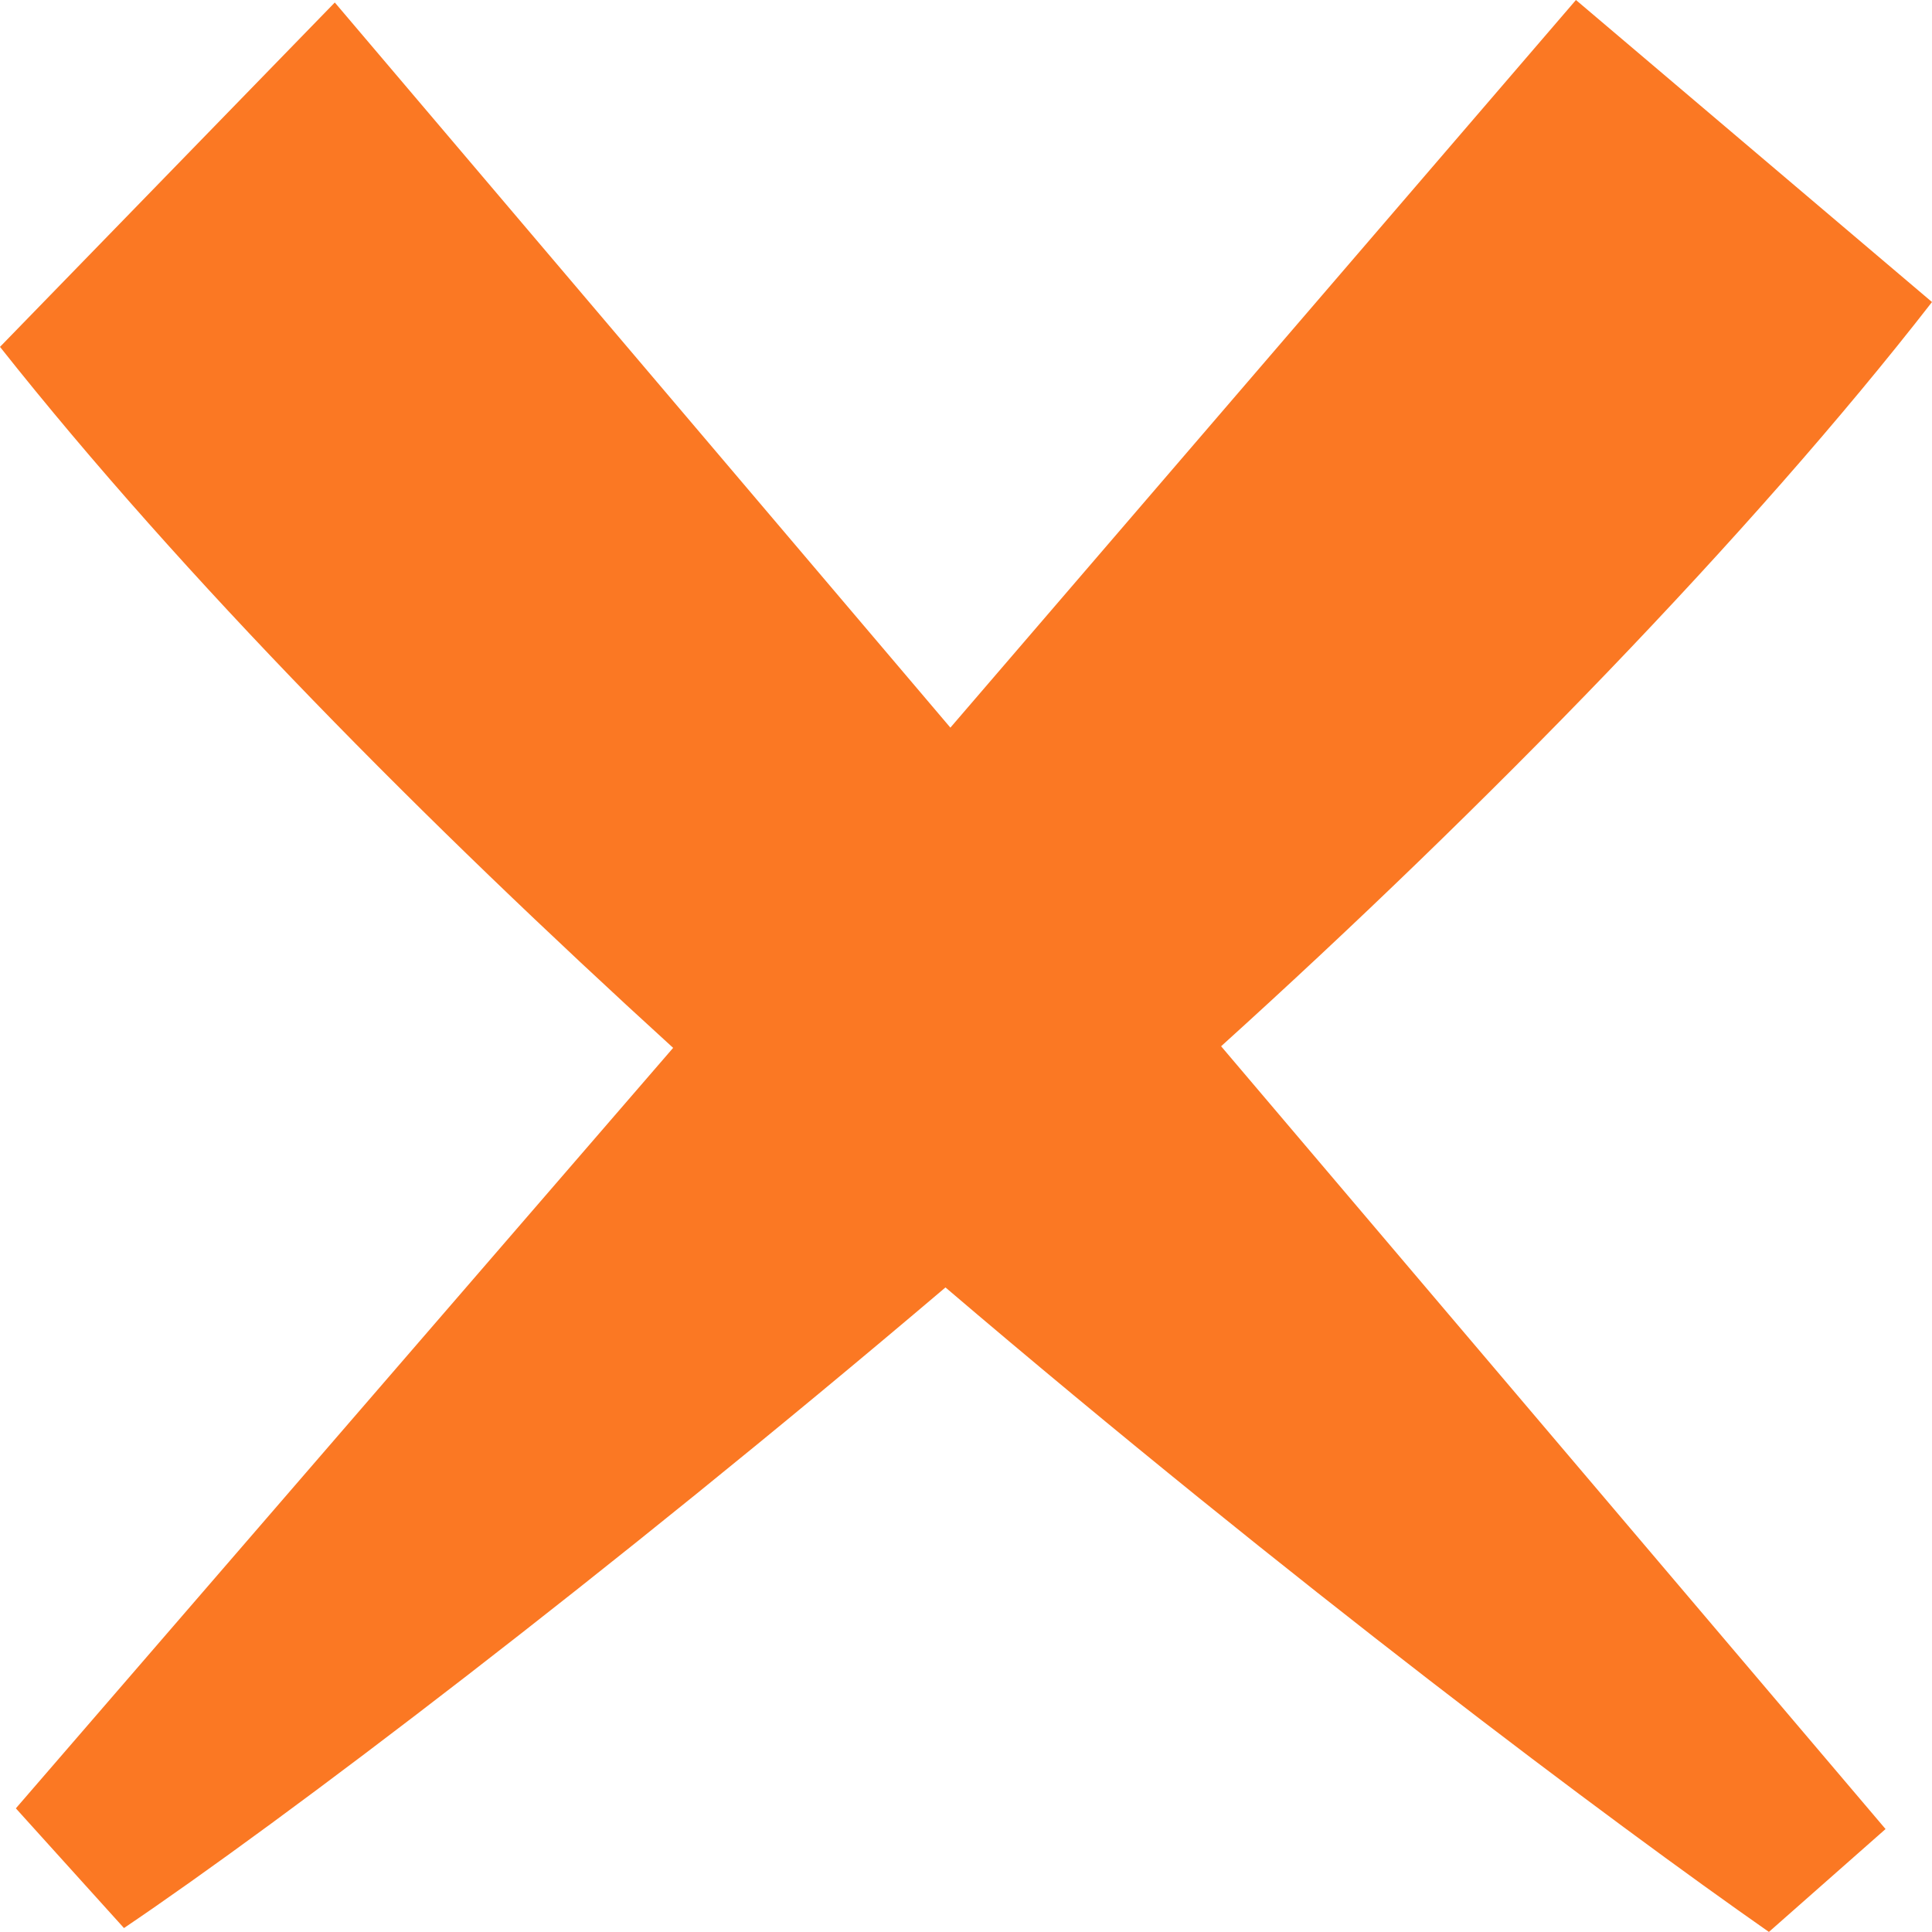
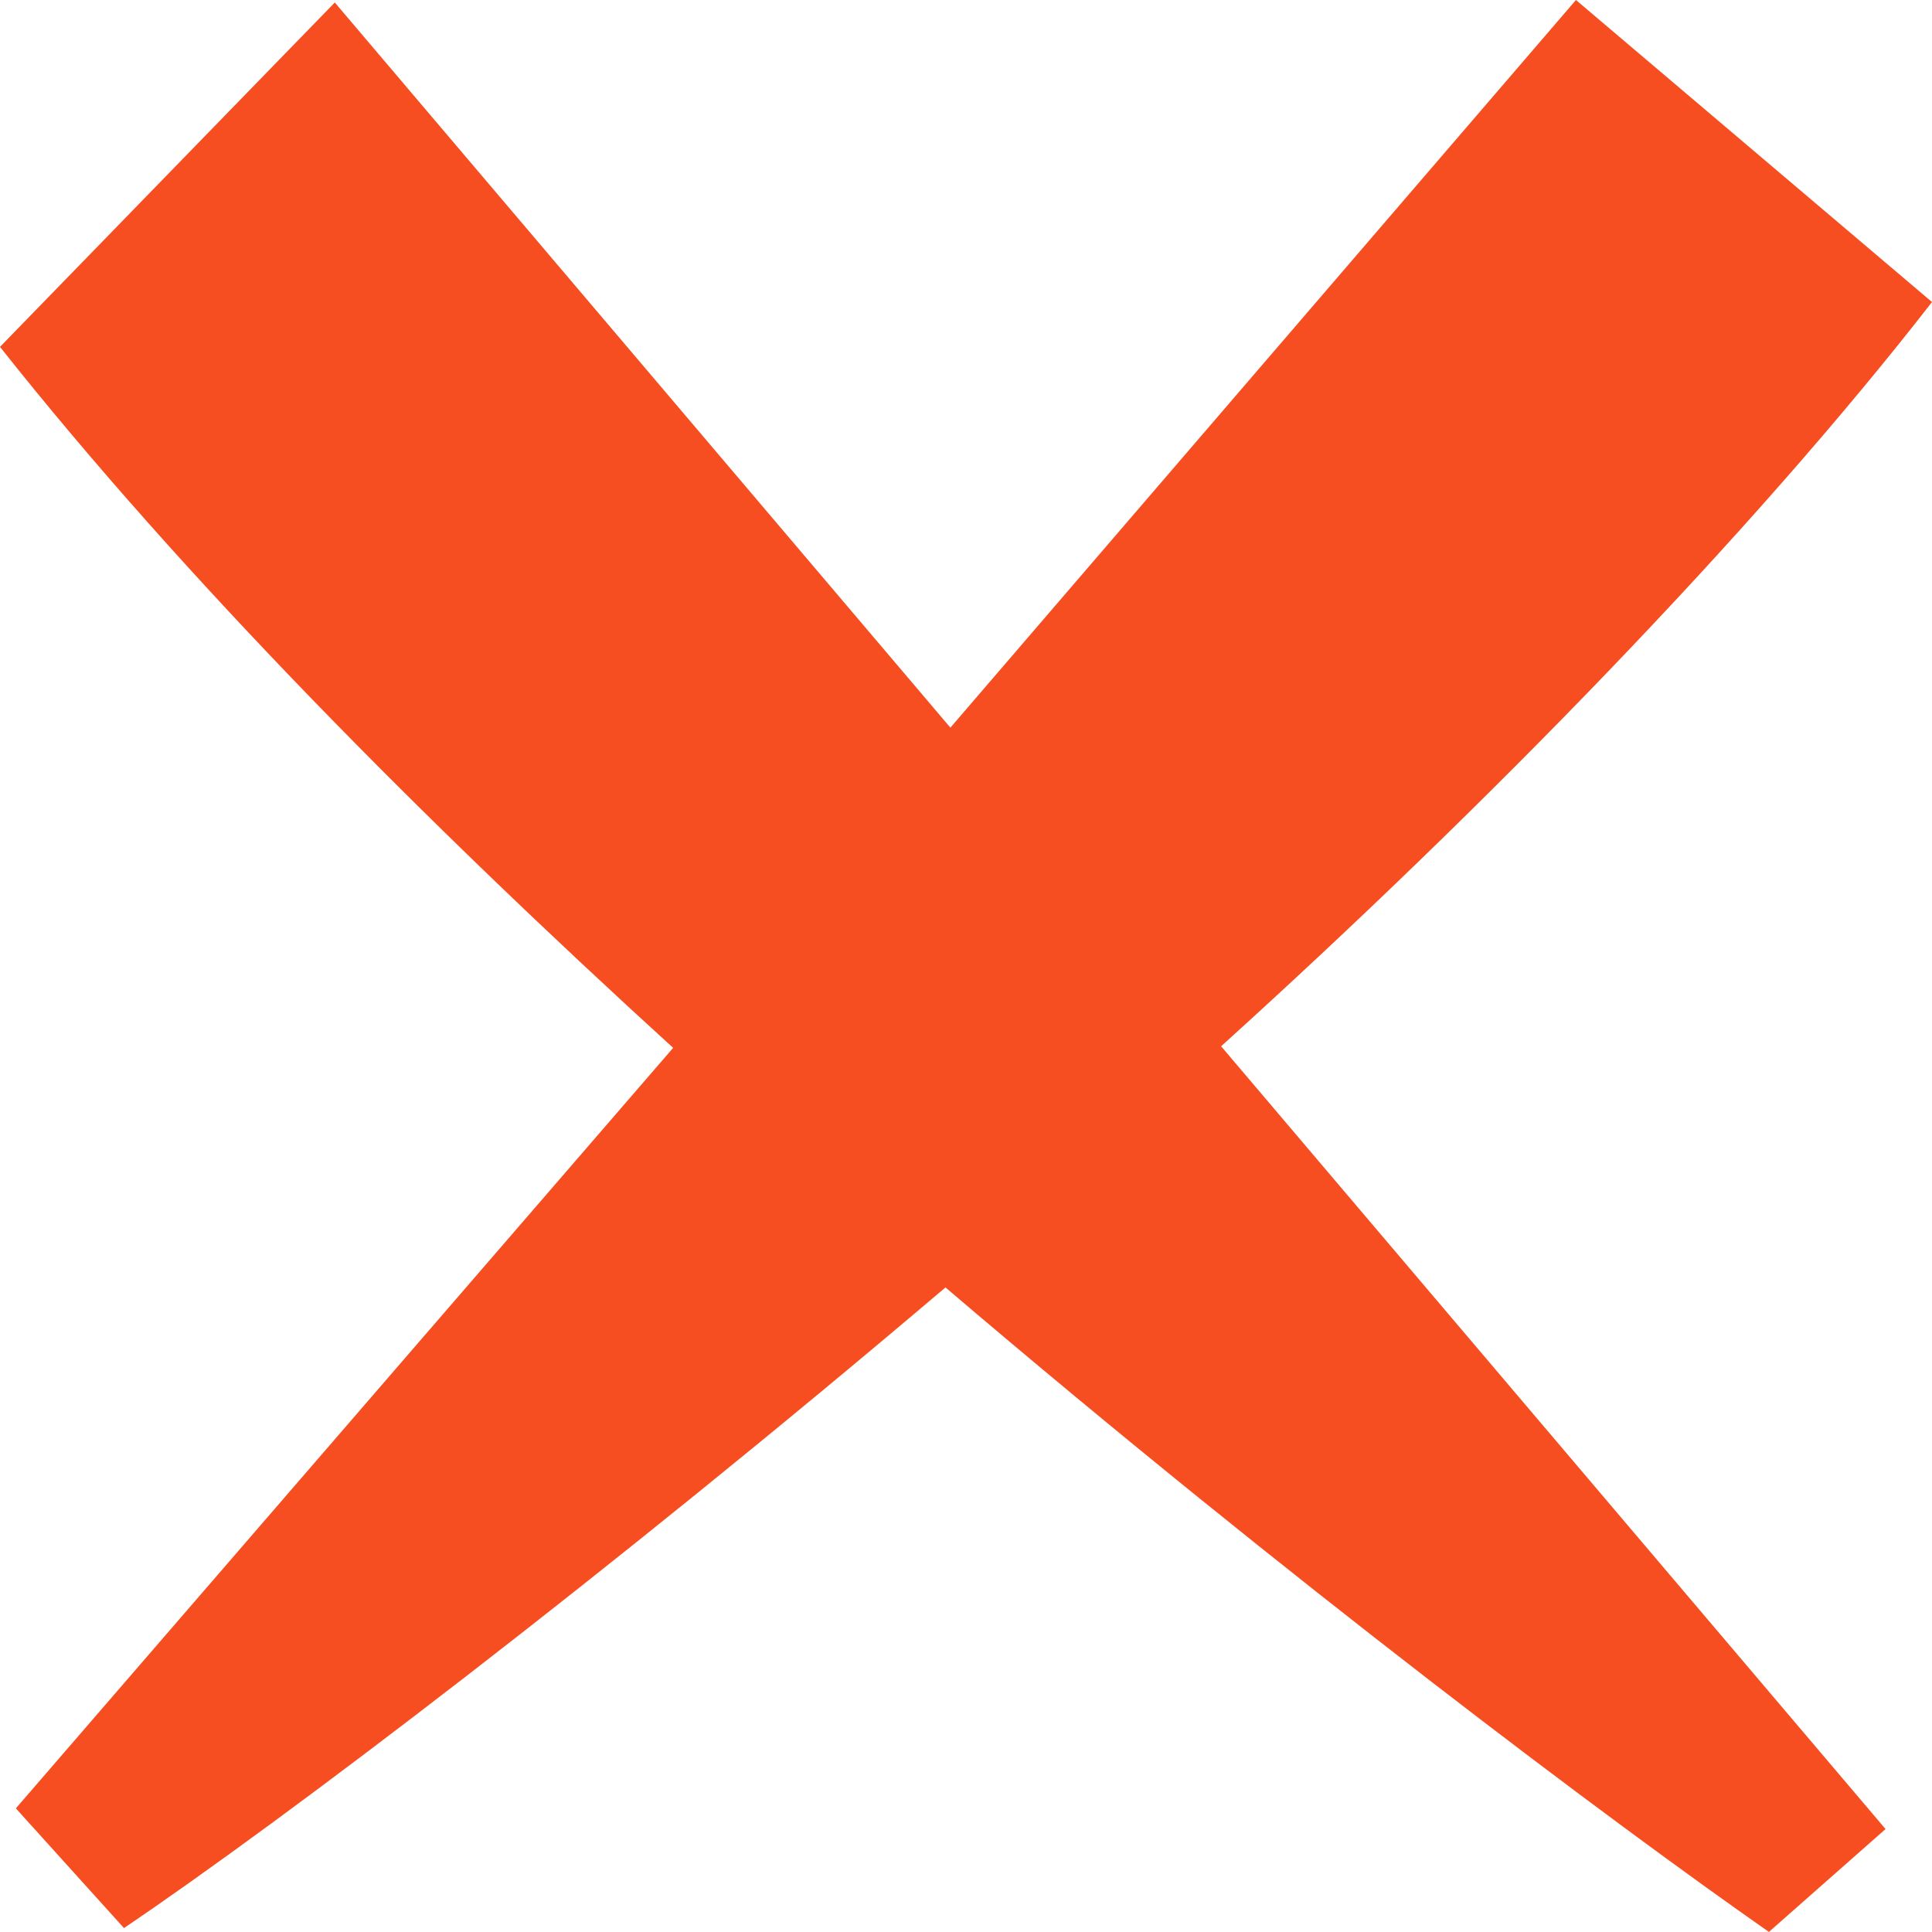
<svg xmlns="http://www.w3.org/2000/svg" width="24" height="24" viewBox="0 0 24 24">
-   <path style="fill:#FB7823" d="M24 3.752l-4.423-3.752-7.771 9.039-7.647-9.008-4.159 4.278c2.285 2.885 5.284 5.903 8.362 8.708l-8.165 9.447 1.343 1.487c1.978-1.335 5.981-4.373 10.205-7.958 4.304 3.67 8.306 6.663 10.229 8.006l1.449-1.278-8.254-9.724c3.287-2.973 6.584-6.354 8.831-9.245z" />
+   <path style="fill:#F74E21" d="M24 3.752l-4.423-3.752-7.771 9.039-7.647-9.008-4.159 4.278c2.285 2.885 5.284 5.903 8.362 8.708l-8.165 9.447 1.343 1.487c1.978-1.335 5.981-4.373 10.205-7.958 4.304 3.67 8.306 6.663 10.229 8.006l1.449-1.278-8.254-9.724c3.287-2.973 6.584-6.354 8.831-9.245z" />
</svg>
